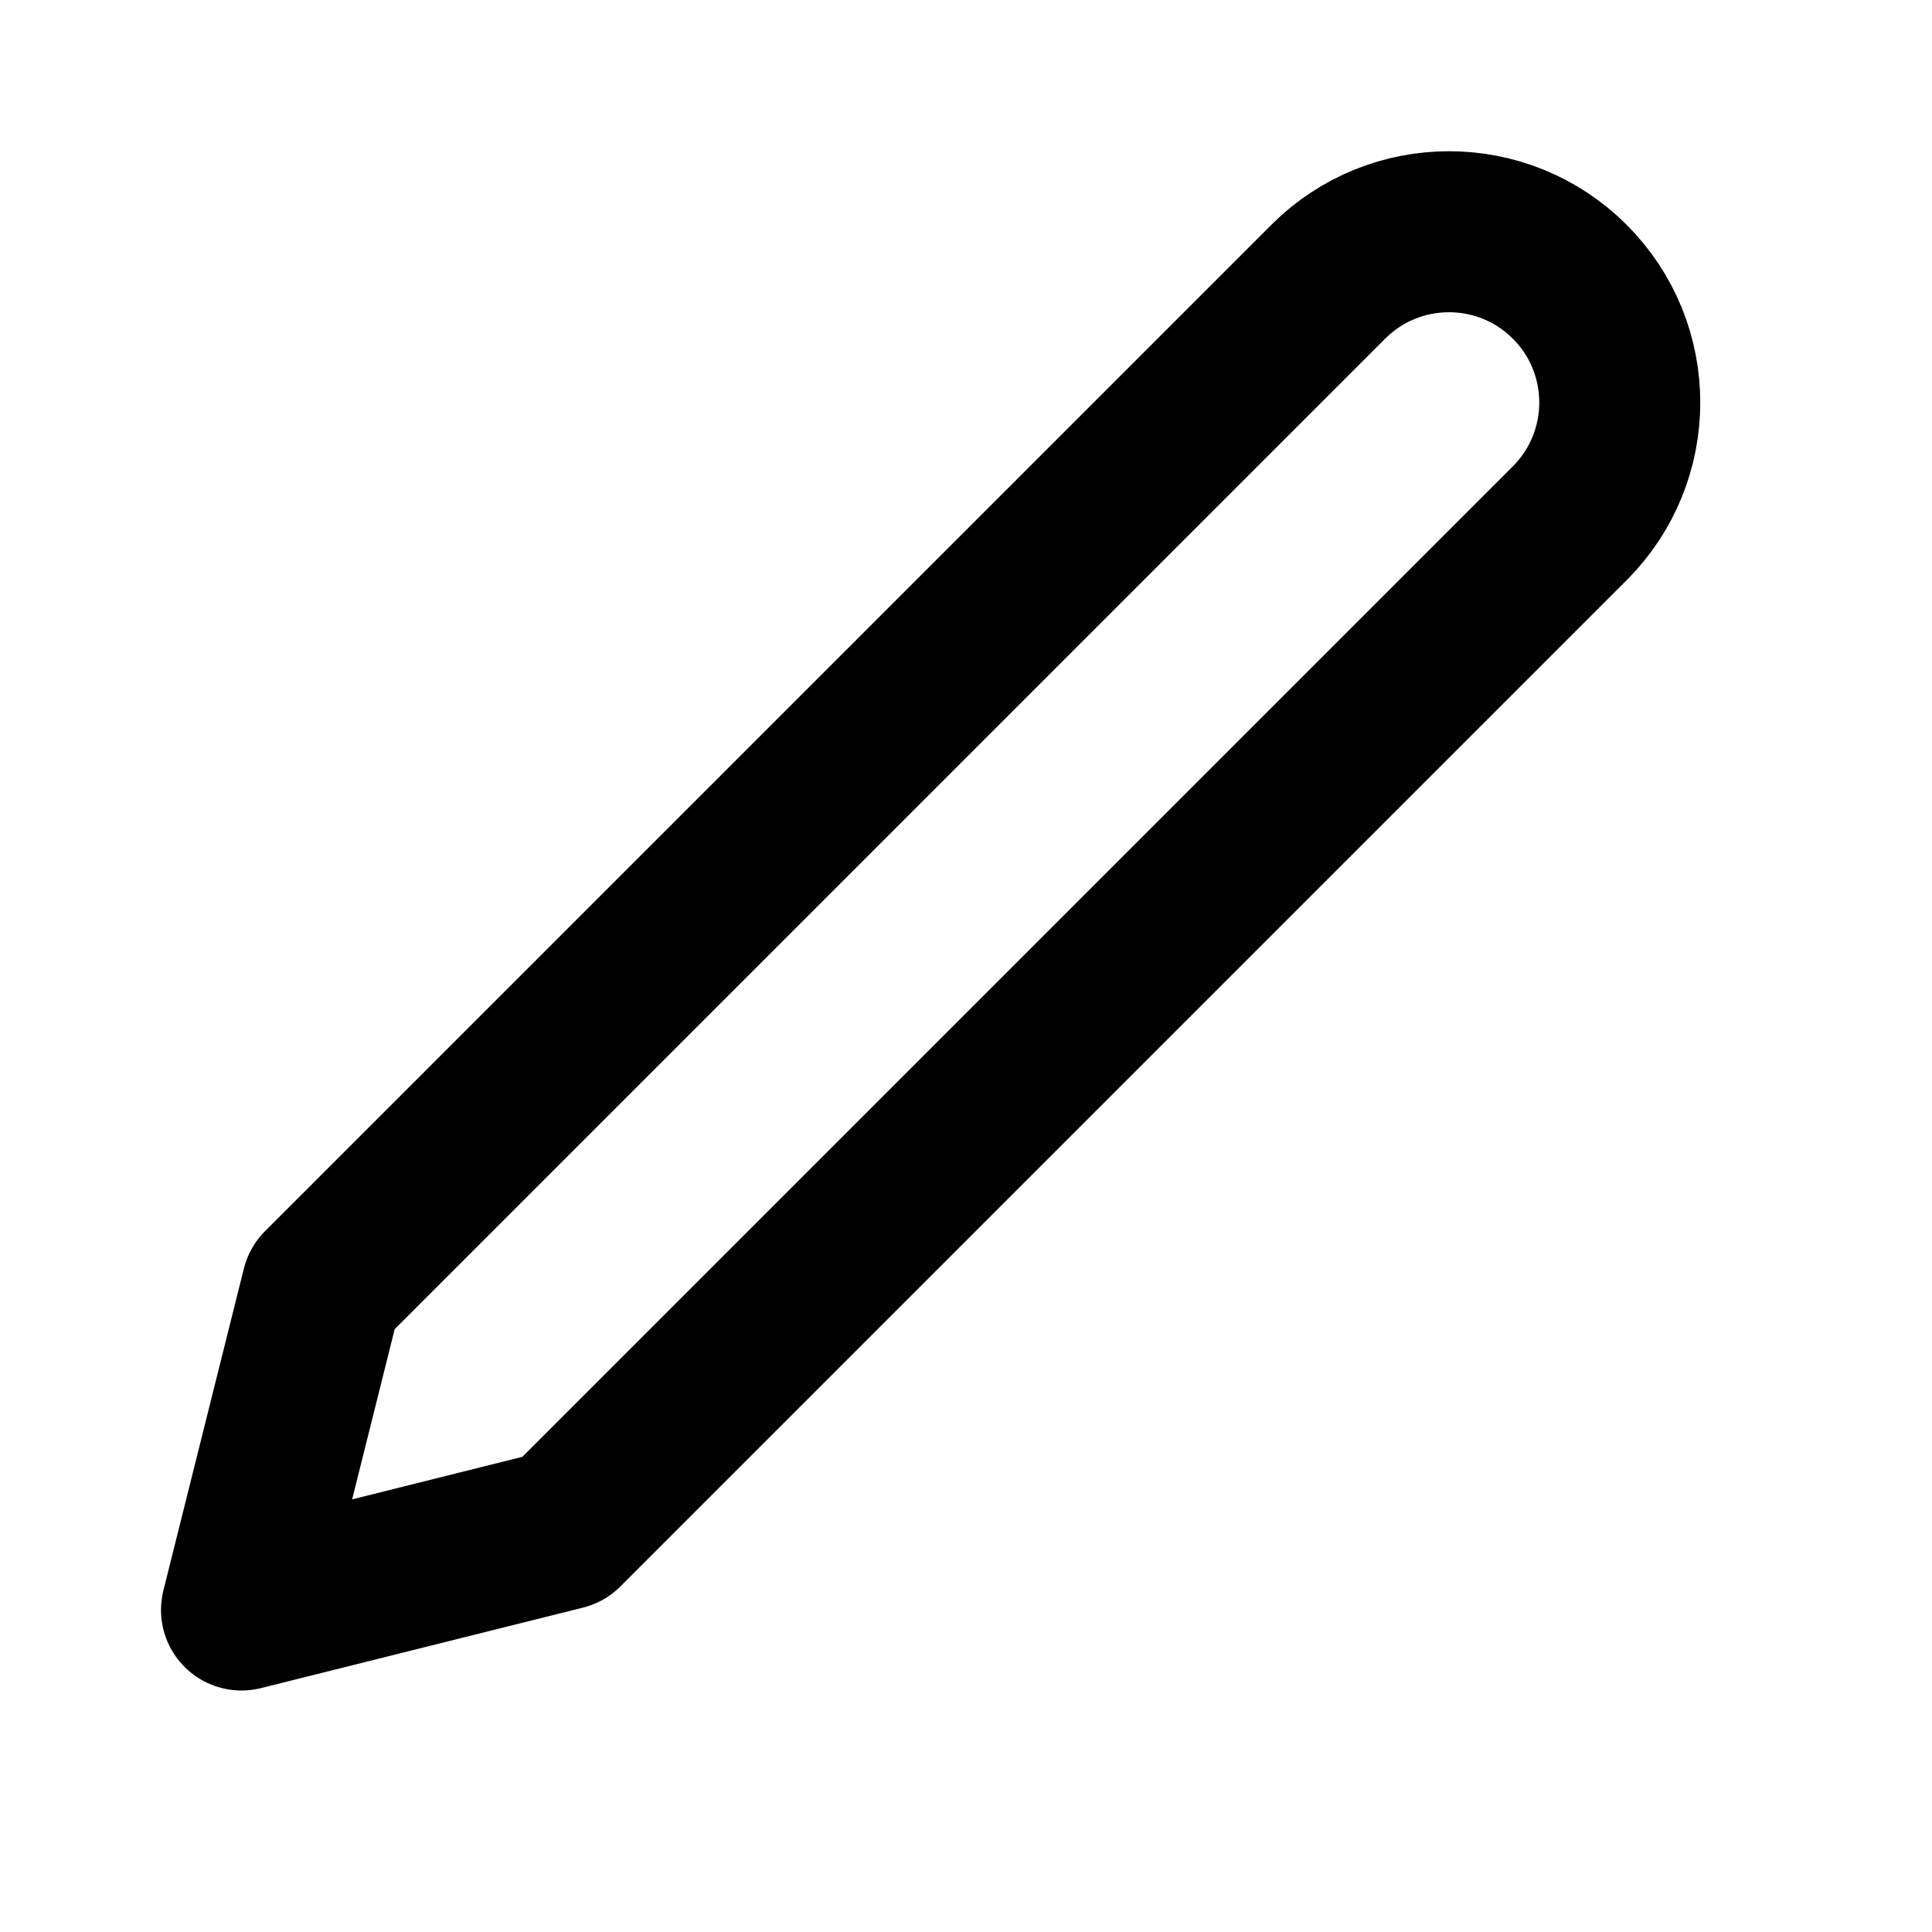
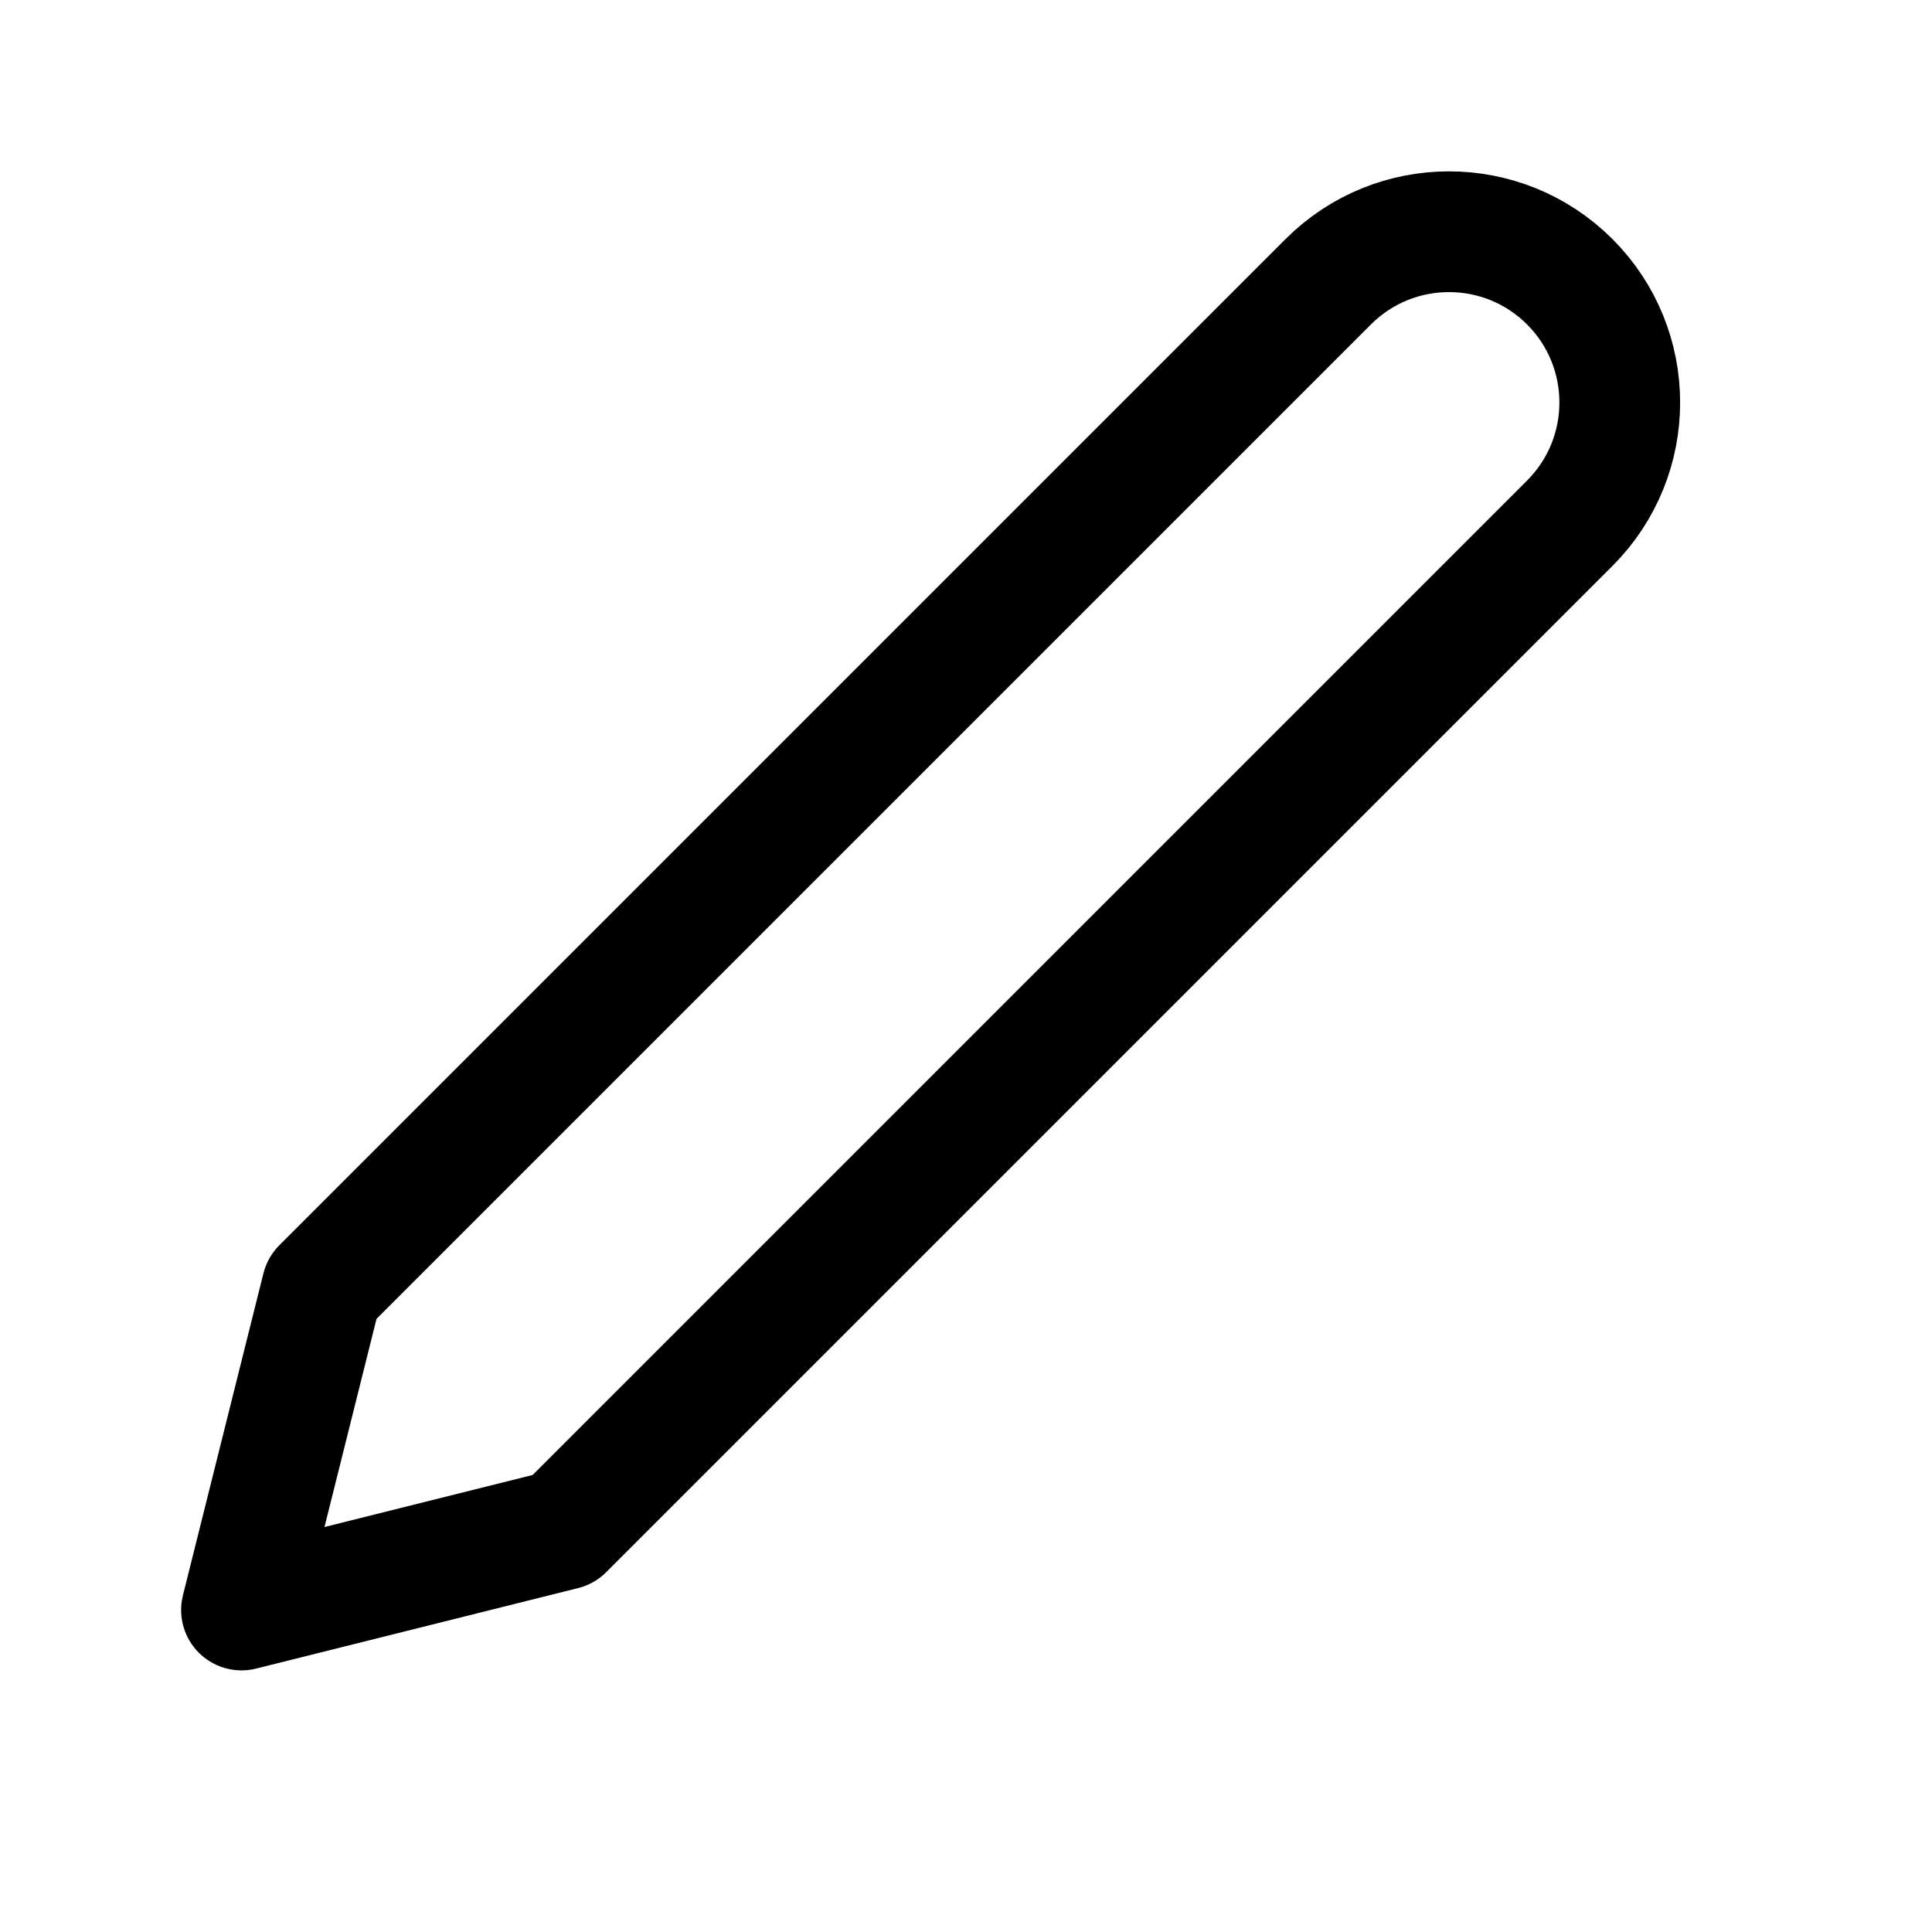
<svg xmlns="http://www.w3.org/2000/svg" viewBox="0 0 24 24" aria-hidden="true">
-   <path fill="none" stroke="#000" stroke-width="2" stroke-linecap="round" stroke-linejoin="round" stroke-miterlimit="10" d="M16.5 3.5a2.121 2.121 0 1 1 3 3L7 19l-4 1 1-4L16.5 3.5z" />
+   <path fill="none" stroke="#000" stroke-width="1.5" stroke-linecap="round" stroke-linejoin="round" stroke-miterlimit="10" d="M16.5 3.5a2.121 2.121 0 1 1 3 3L7 19l-4 1 1-4L16.5 3.5z" />
</svg>
